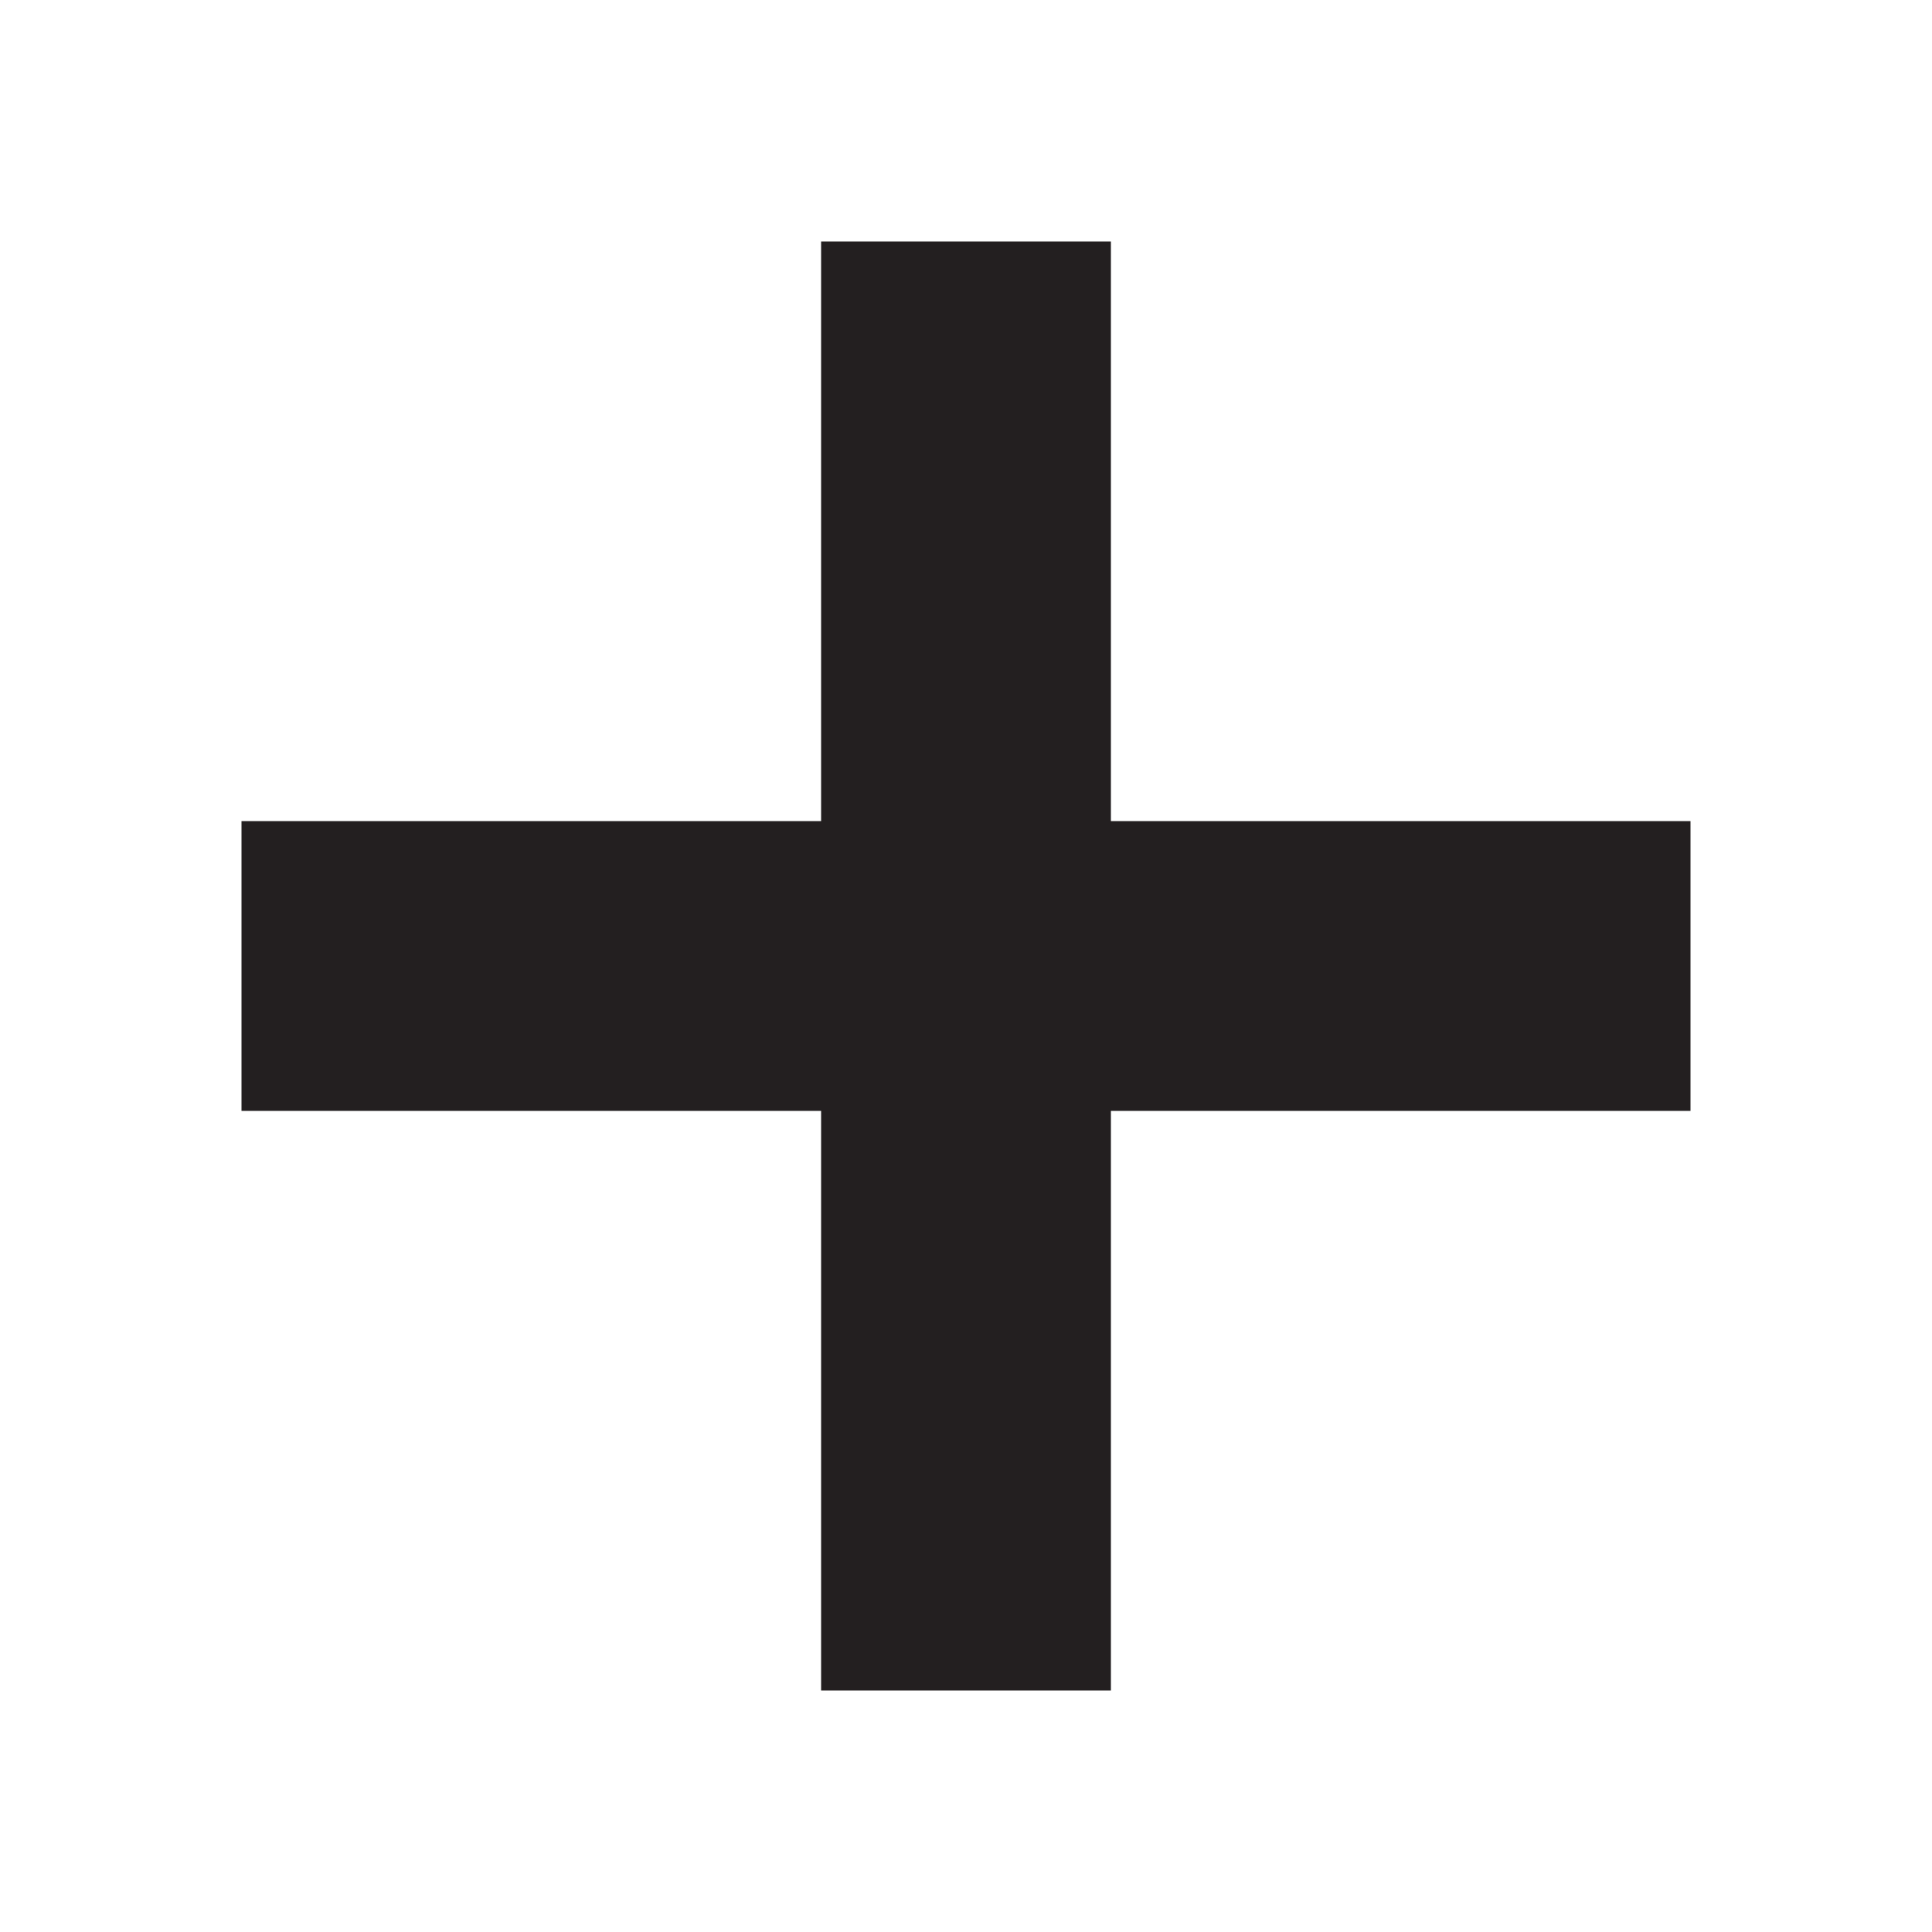
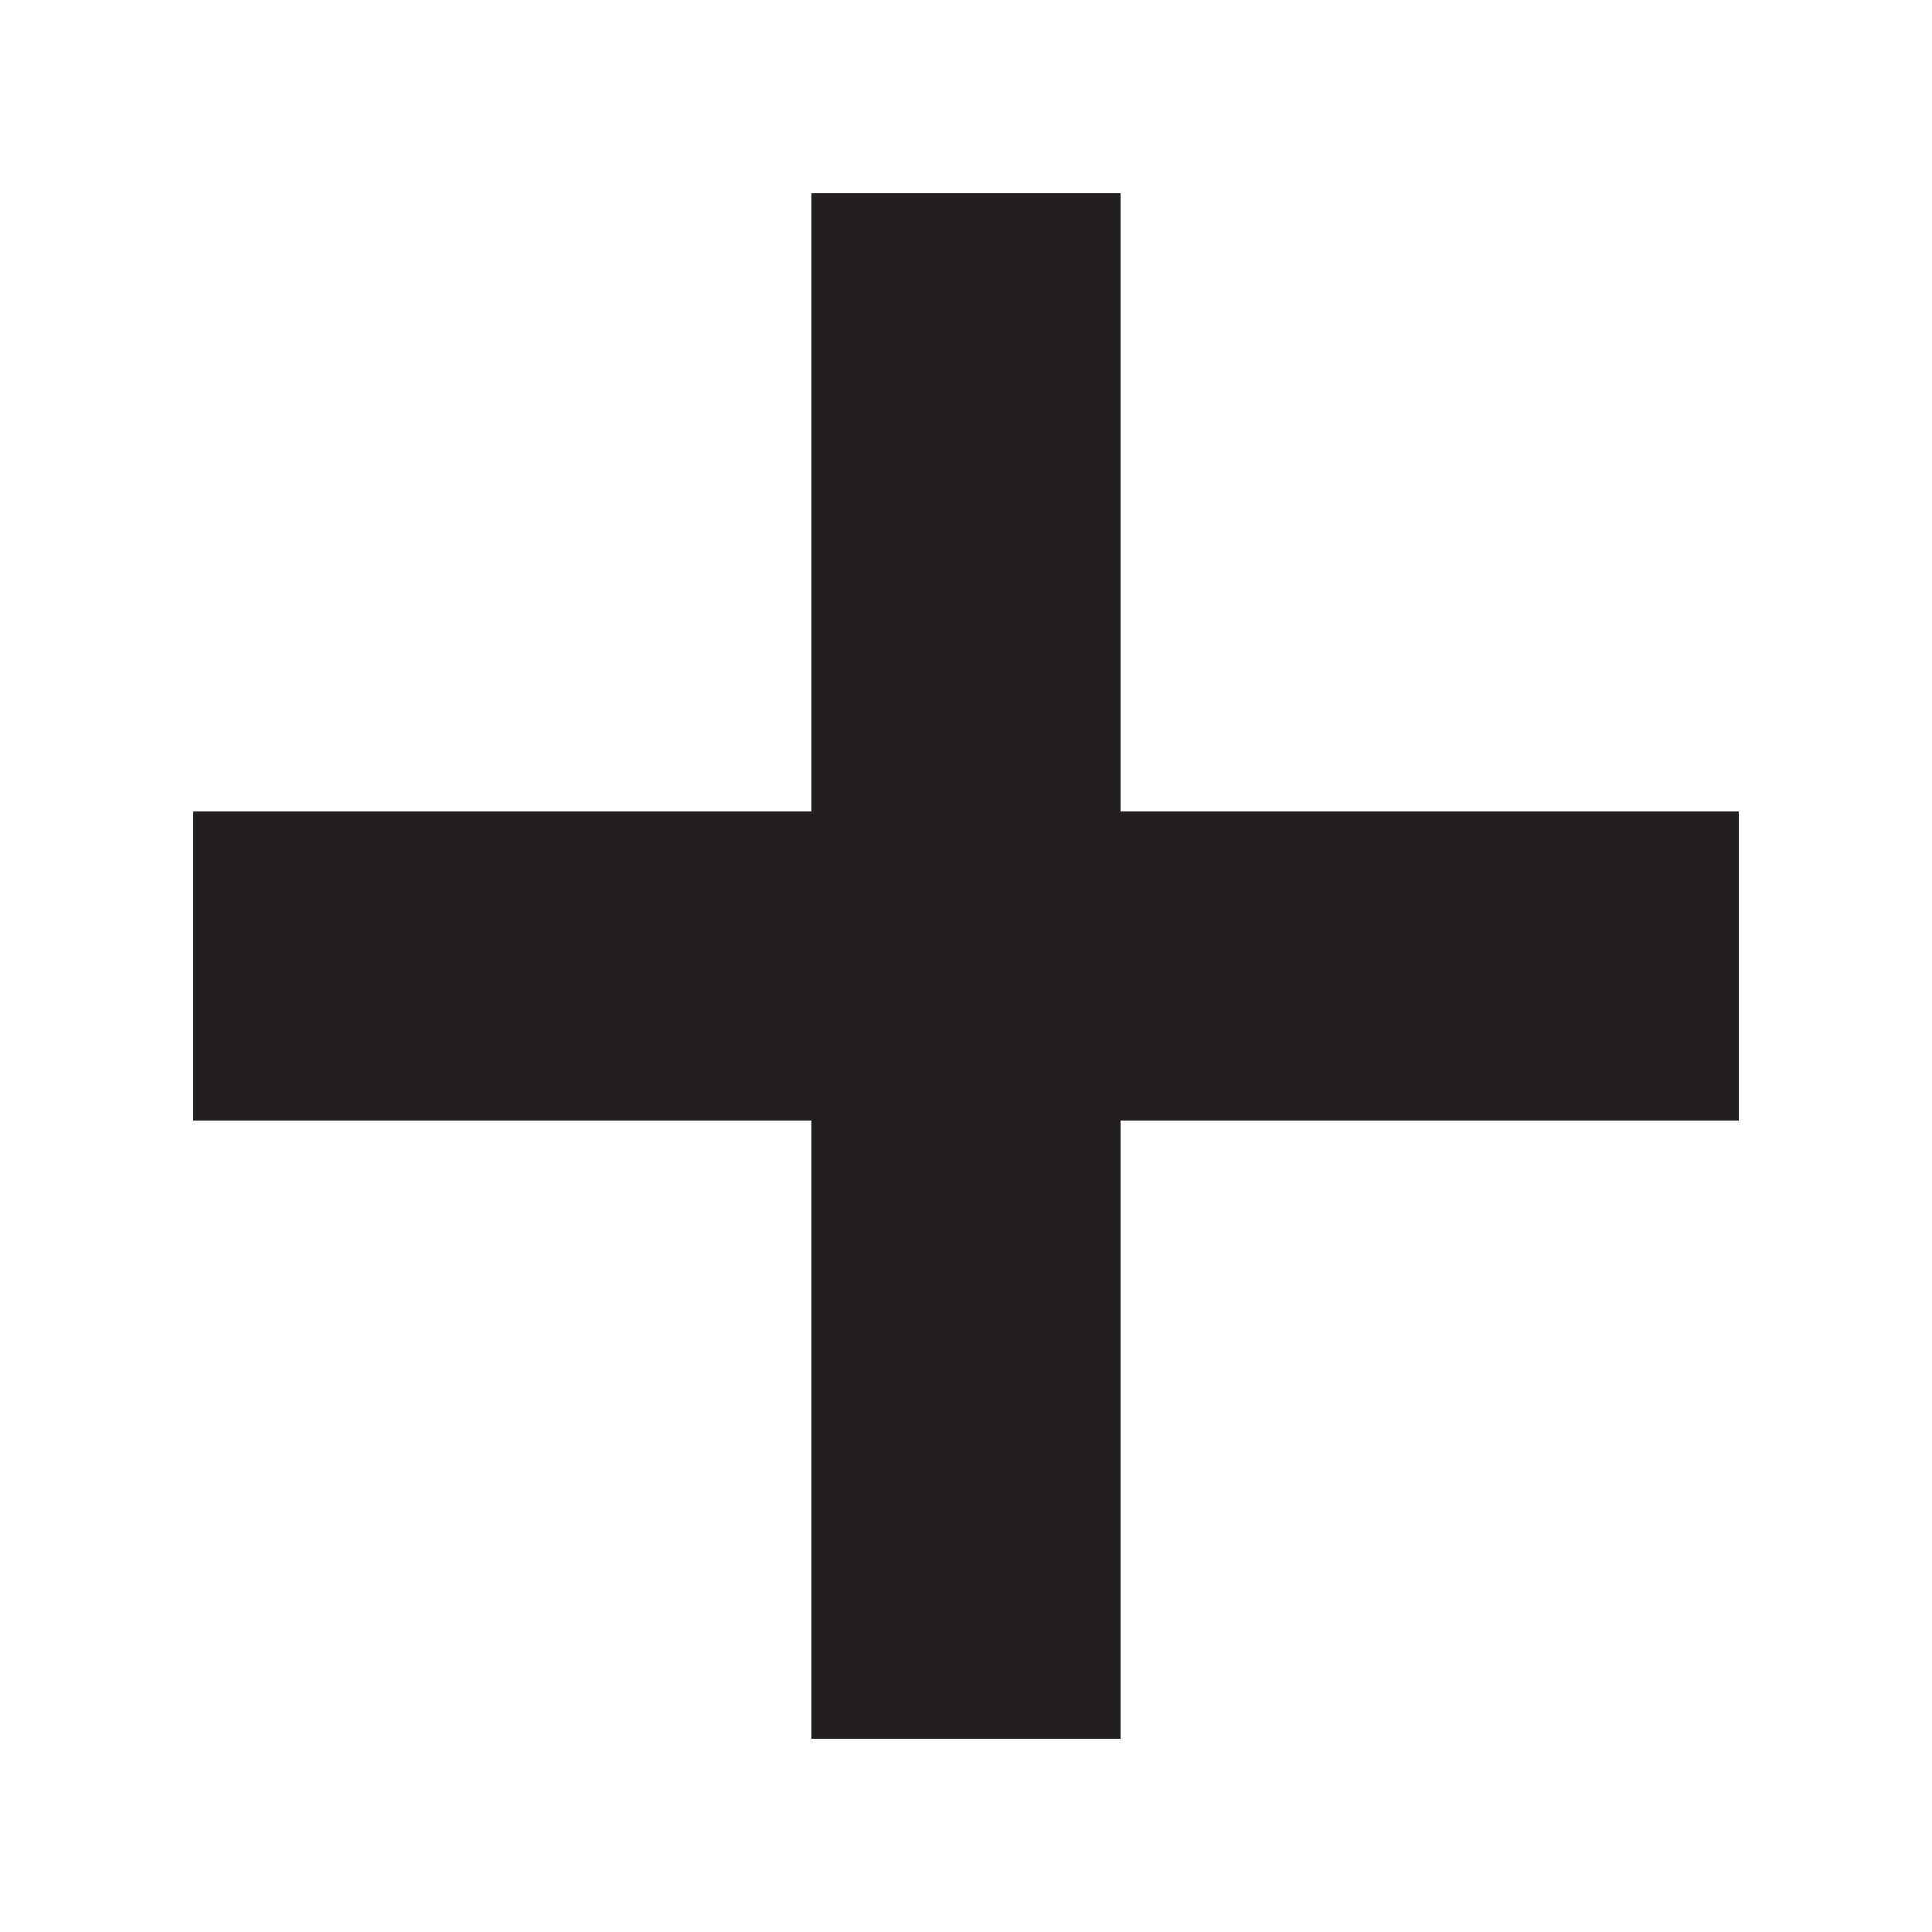
<svg xmlns="http://www.w3.org/2000/svg" id="Layer_2" data-name="Layer 2" viewBox="0 0 1 1" style="zoom: 1;" width="3mm" height="3mm" version="1.1">
-   <defs id="defs4">
-     <style id="style2">.cls-1{fill:#231f20;}</style>
+   <defs id="defs12">
+     <style id="style10">.cls-1{fill:#231f20;}</style>
  </defs>
-   <path class="cls-1" d="m 0.875,0.425 v 0.15 h -0.3 v 0.3 h -0.15 v -0.3 h -0.3 v -0.15 h 0.3 v -0.3 h 0.15 v 0.3 z" id="path6" style="fill:#231f20;stroke-width:0.75;fill-opacity:1;opacity:1" />
+   <path class="cls-1" d="M 0.9,0.42 V 0.58 H 0.58 V 0.9 H 0.42 V 0.58 H 0.1 V 0.42 H 0.42 V 0.1 h 0.16 v 0.32 z" id="path14" style="fill:#231f20;stroke-width:0.8" />
</svg>
